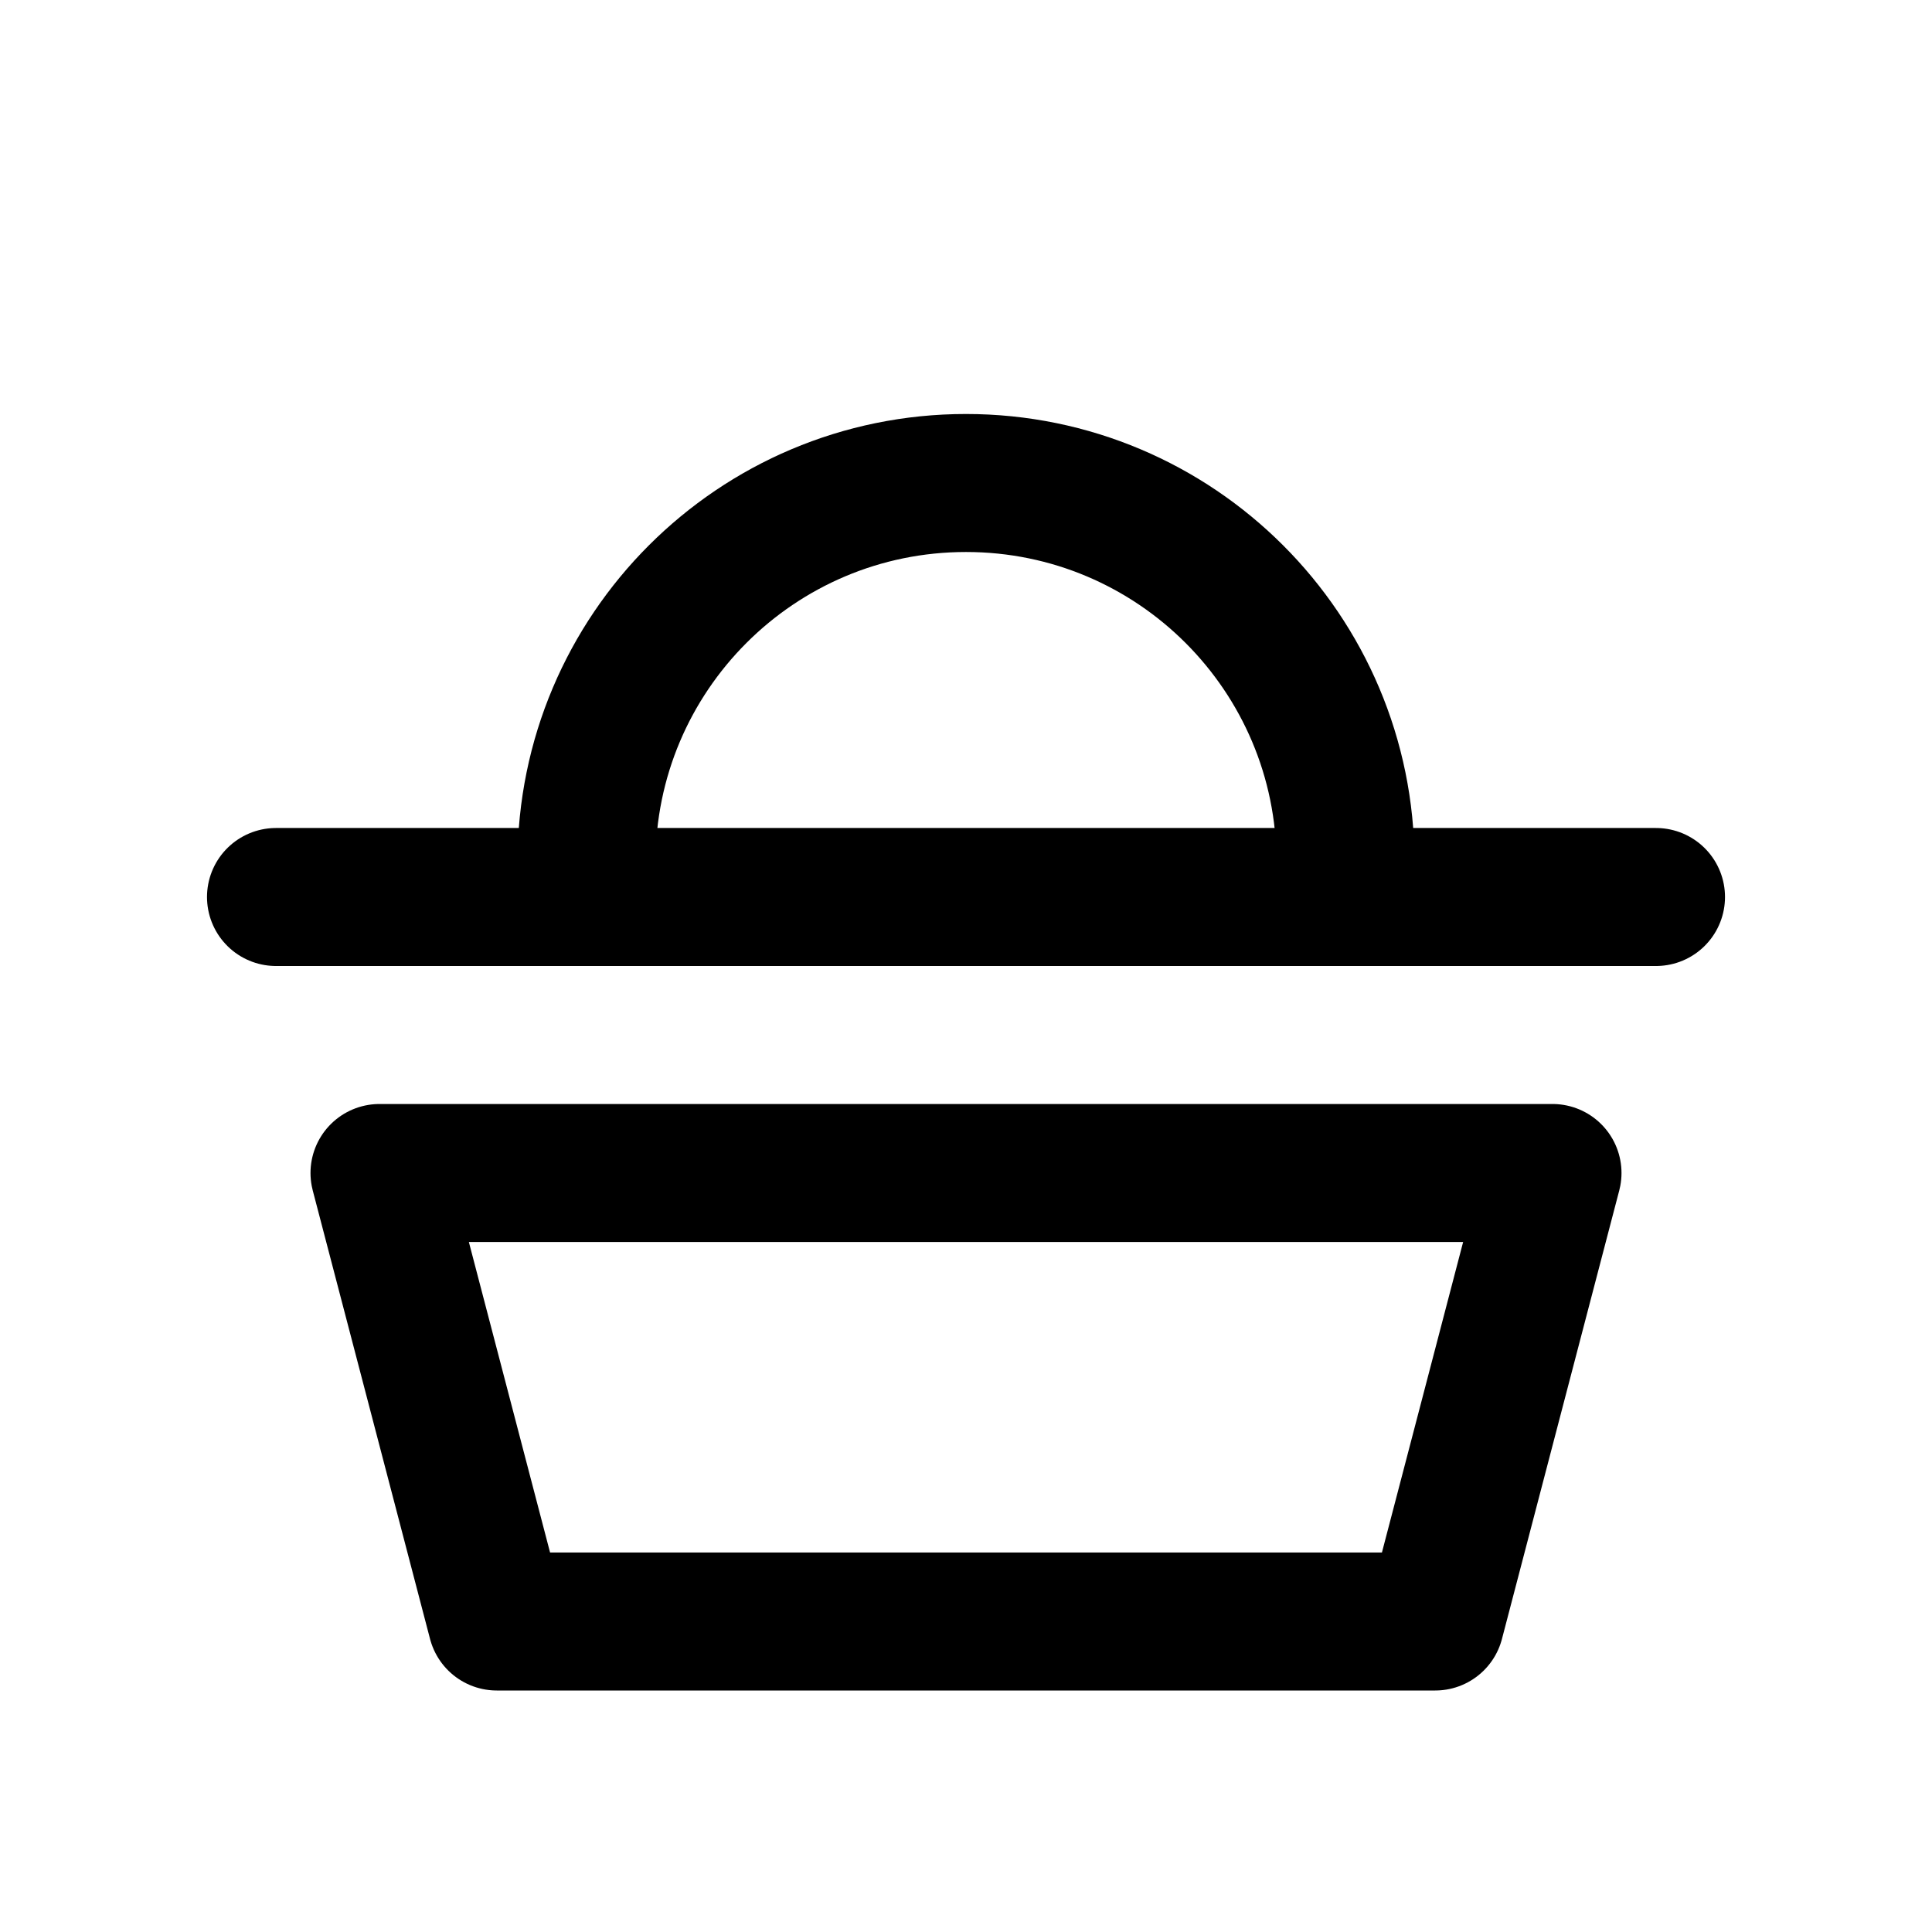
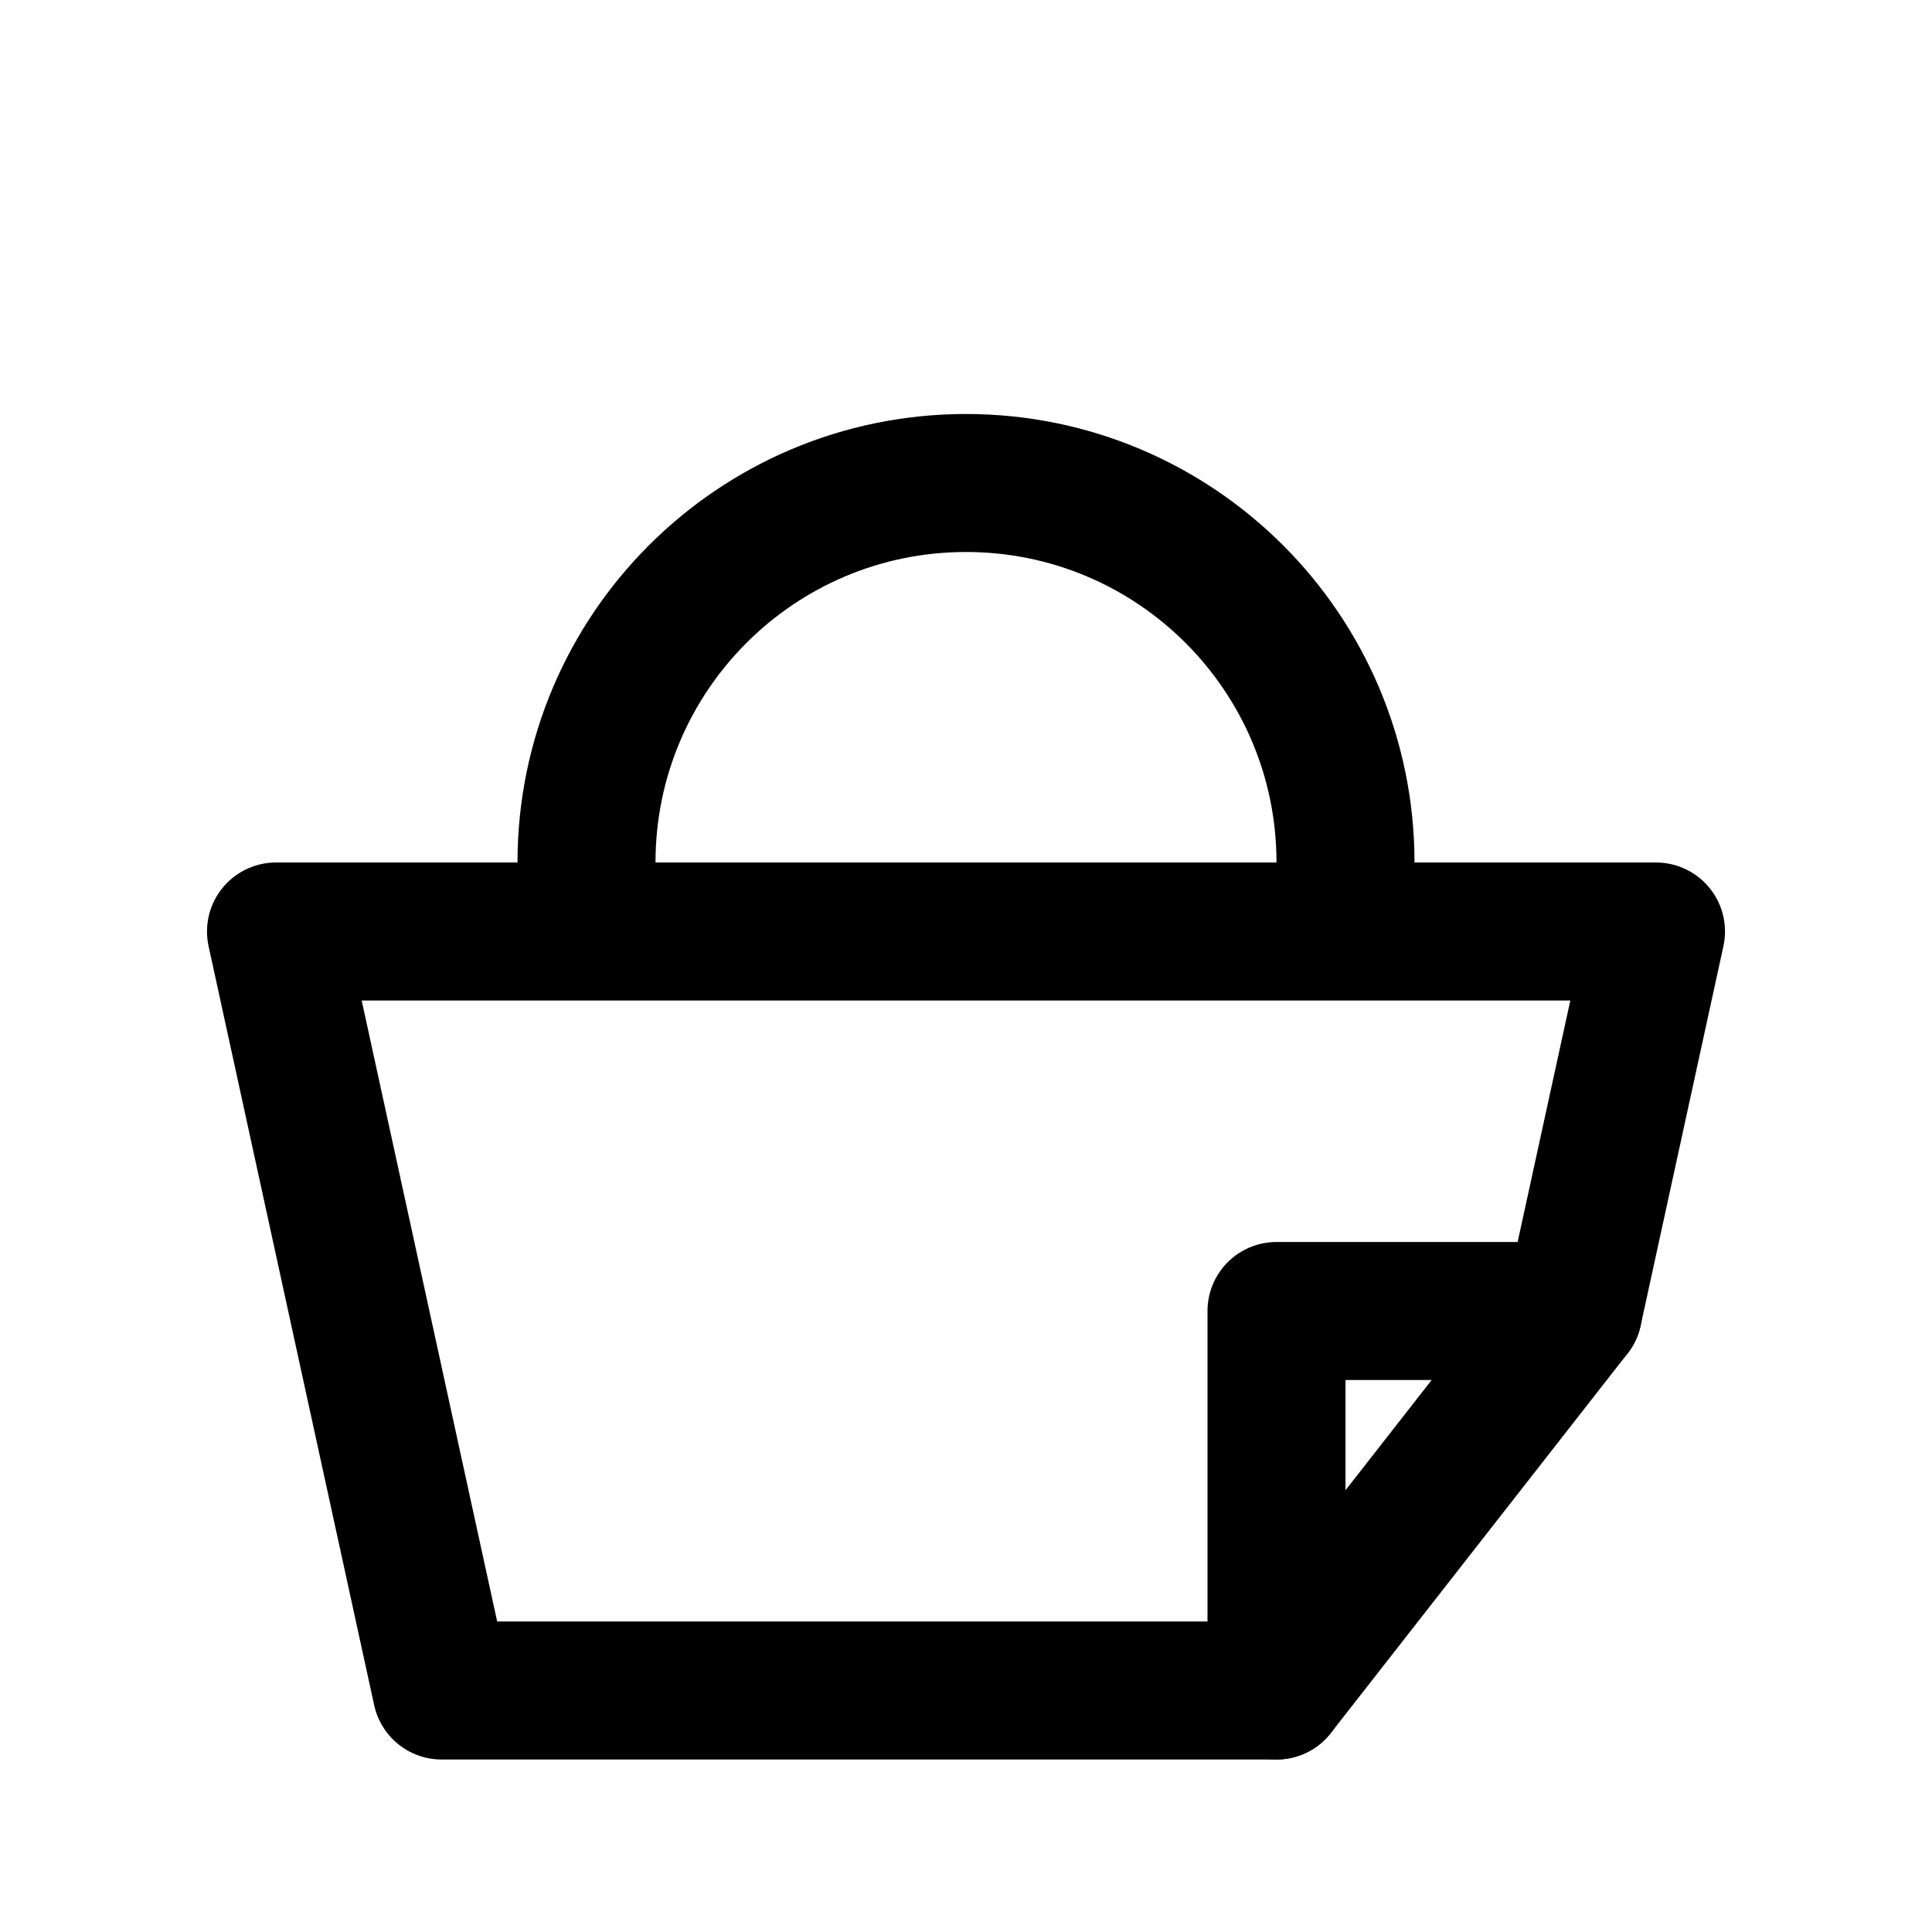
<svg xmlns="http://www.w3.org/2000/svg" fill="none" viewBox="0 0 14 14">
-   <path d="M4.25 6.25A2.75 2.75 0 0 1 9.75 6.25" stroke="currentColor" stroke-width="1" stroke-linecap="round" stroke-linejoin="round" />
-   <path d="M2 6.5H12" stroke="currentColor" stroke-width="1" stroke-linecap="round" stroke-linejoin="round" />
-   <path d="M2.75 8.5H11.25L10.4 11.75H3.6Z" stroke="currentColor" stroke-width="1" stroke-linecap="round" stroke-linejoin="round" />
+   <path d="M4.25 6.25A2.75 2.75 0 0 1 9.75 6.25" stroke="currentColor" stroke-width="1" stroke-linecap="round" />
+   <path d="M2 6.75H12L11.4 9.5H9.25V12.25H3.2Z" stroke="currentColor" stroke-width="1" stroke-linejoin="round" />
+   <path d="M9.25 12.25L11.4 9.5" stroke="currentColor" stroke-width="1" stroke-linecap="round" />
</svg>
